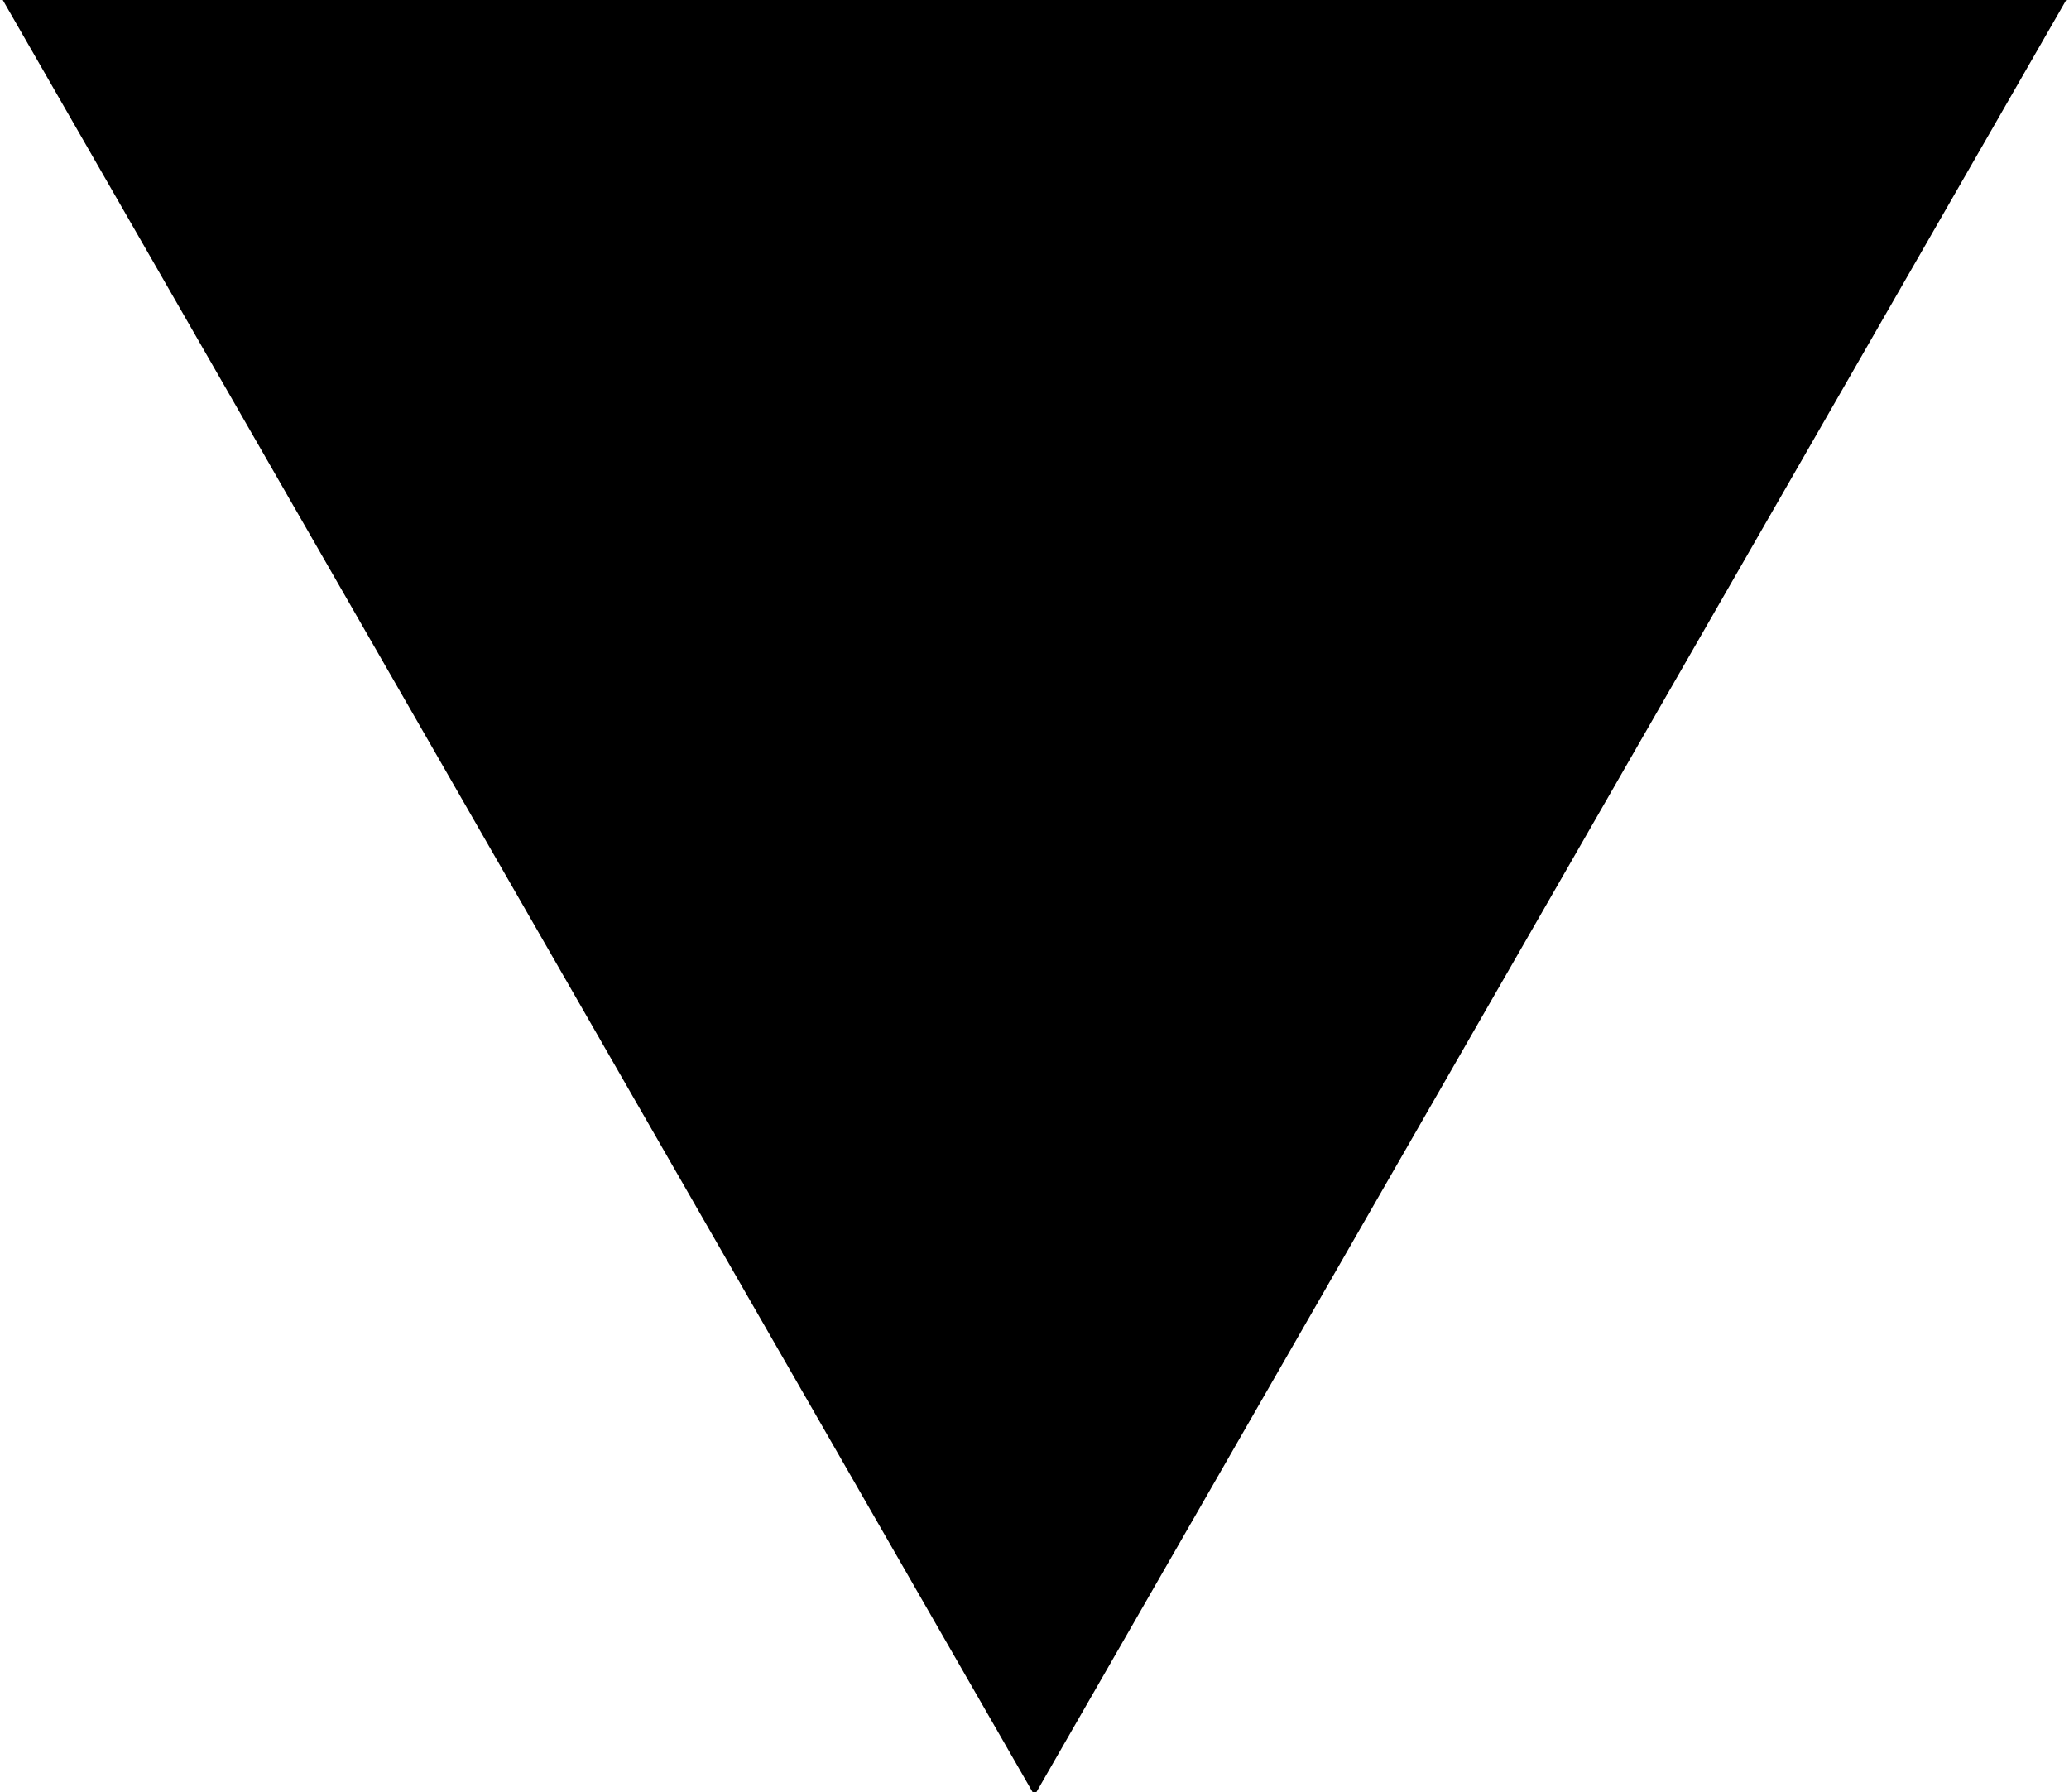
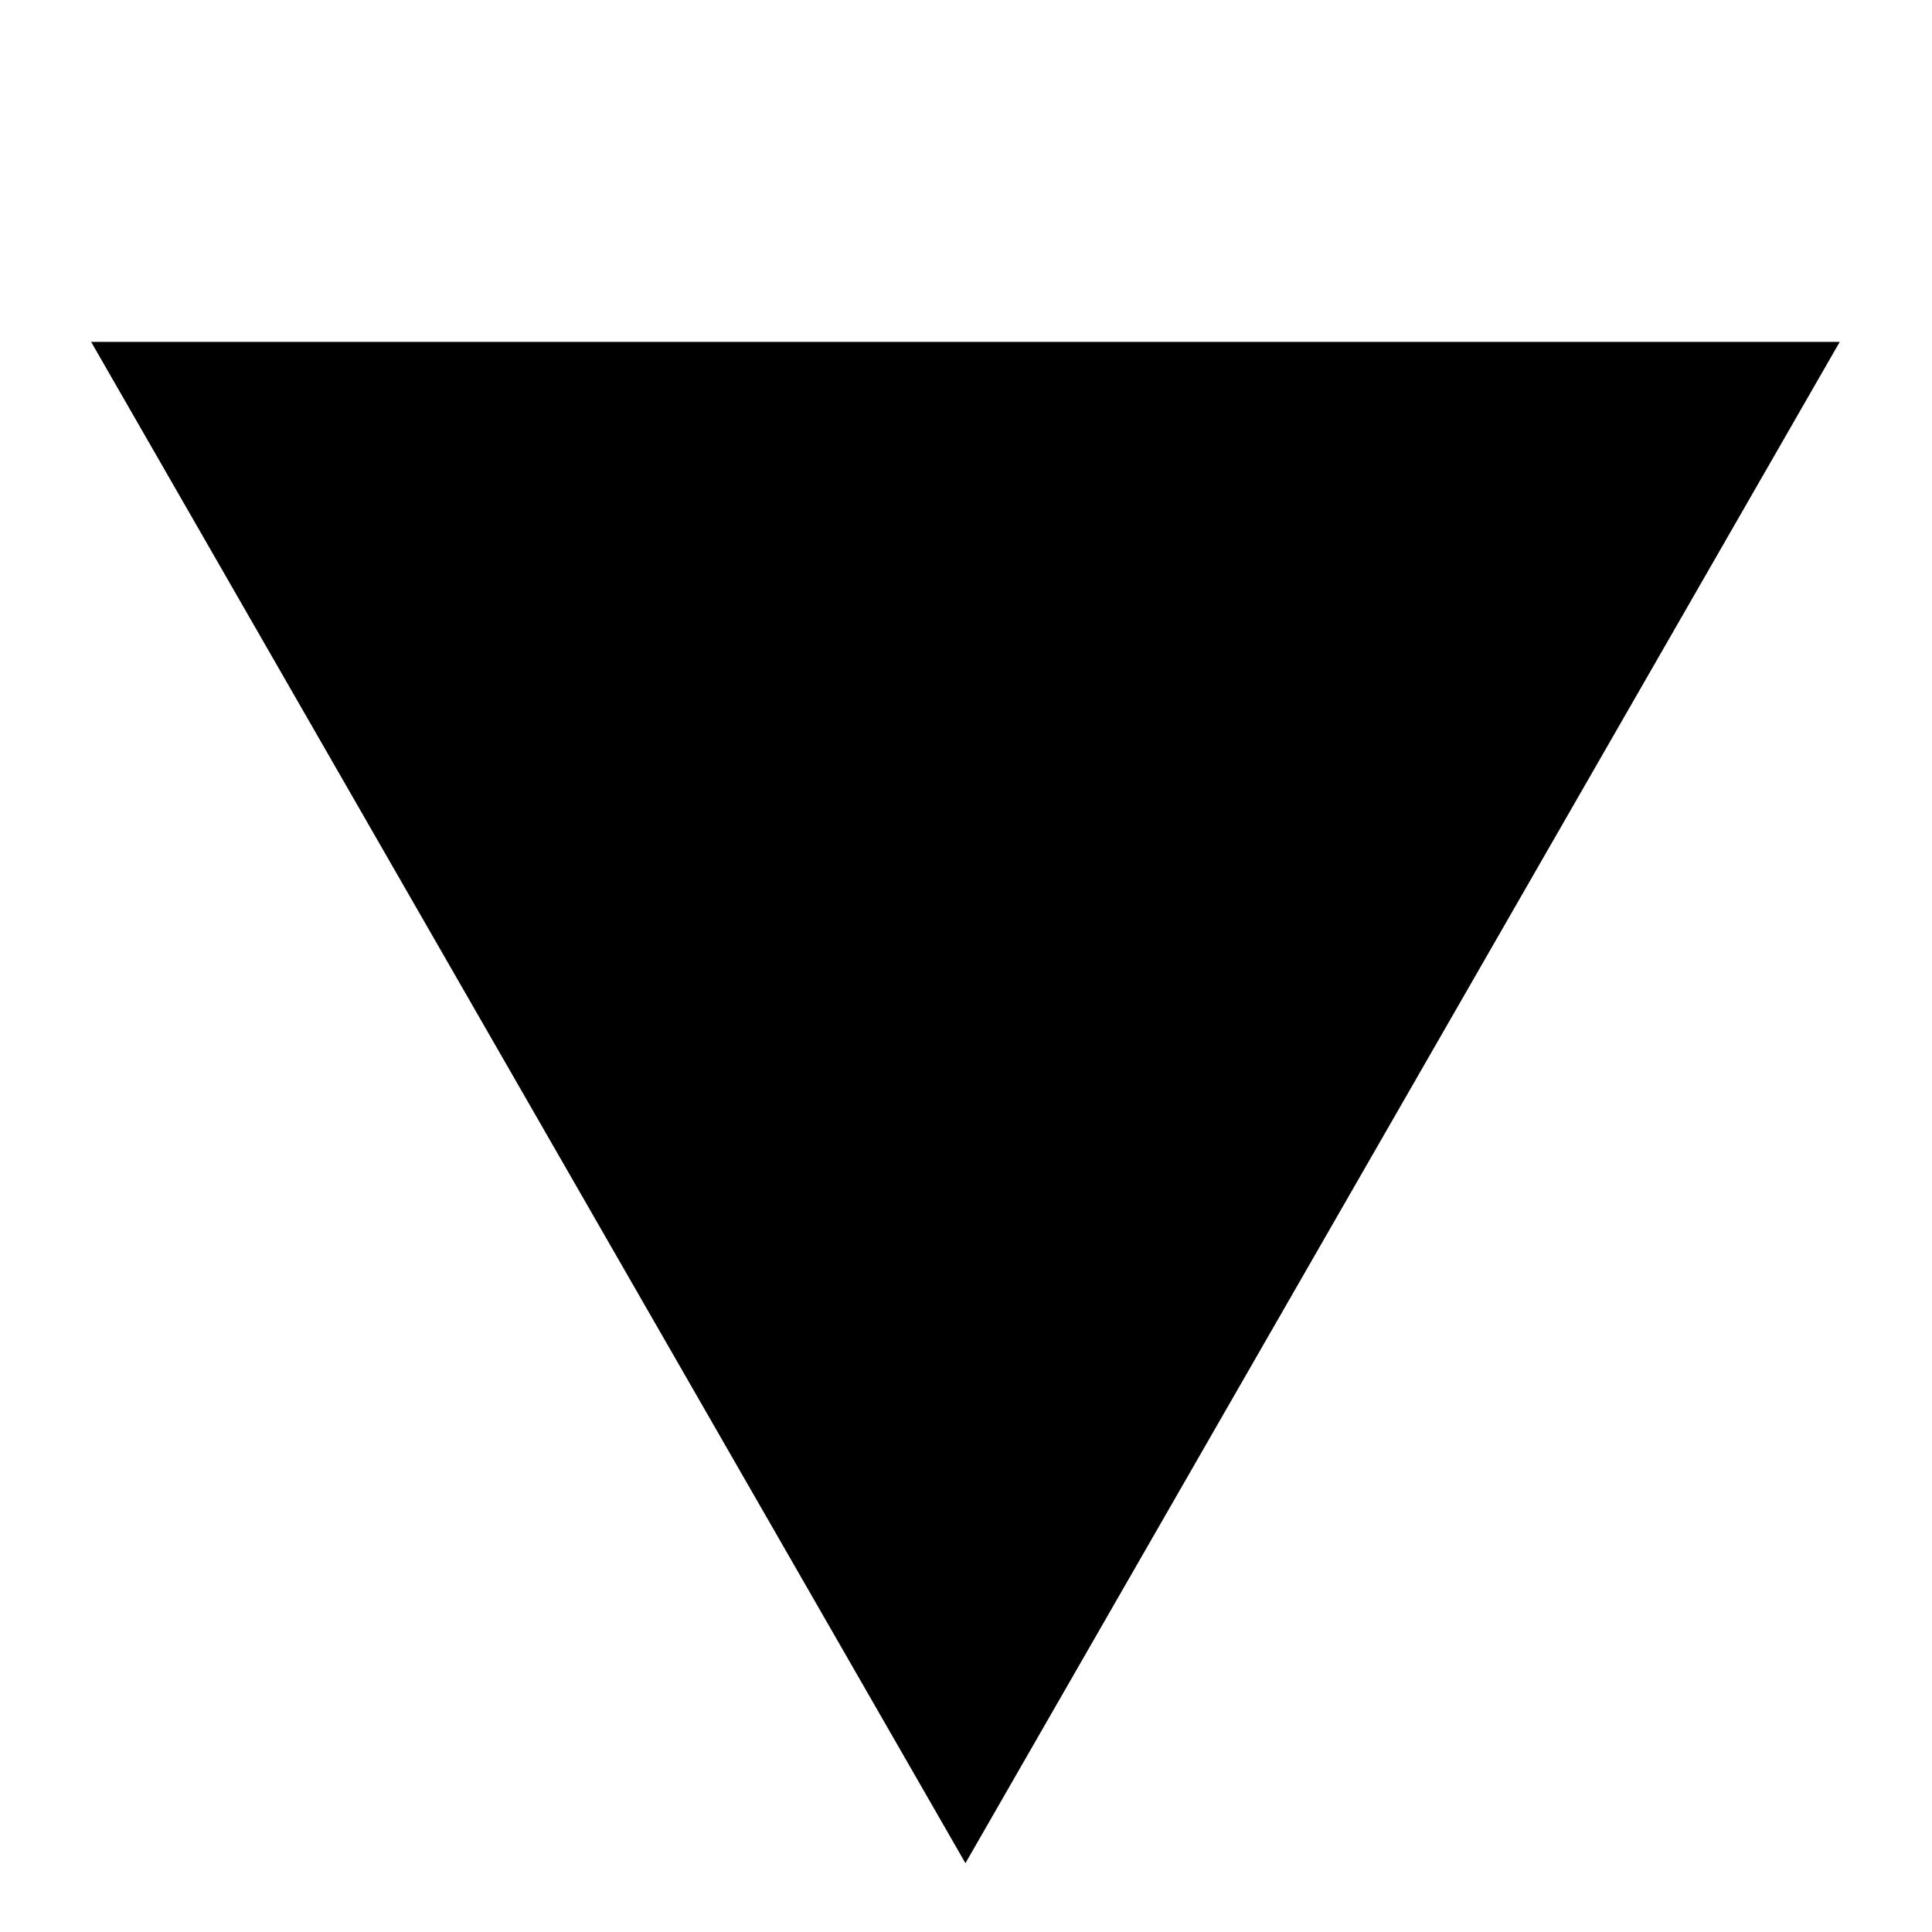
- <svg xmlns="http://www.w3.org/2000/svg" width="0.998mm" height="0.864mm" version="1.1" viewBox="0 0 0.998 0.864" id="svg1">
-   <defs id="defs1" />
-   <path style="fill:#000000;stroke:#000000;stroke-width:0.637;stroke-linecap:round;paint-order:fill markers stroke" id="path1" d="m 0.624,0.655 -0.087,0.05 -0.087,0.05 0,-0.1 0,-0.1 0.087,0.05 z" transform="matrix(0,0.7653669,-0.7653669,0,1.000315,-0.1008779)" />
+ <svg xmlns="http://www.w3.org/2000/svg" width="1.1mm" height="1.1mm" viewBox="0 0 1.1 1.1">
+   <path d="m.624.655-.087.05-.087.05v-.2l.087.05z" style="fill:#000;stroke:#000;stroke-width:.637;stroke-linecap:round;paint-order:fill markers stroke" transform="matrix(0 .76537 -.76537 0 1.051 .094)" />
</svg>
